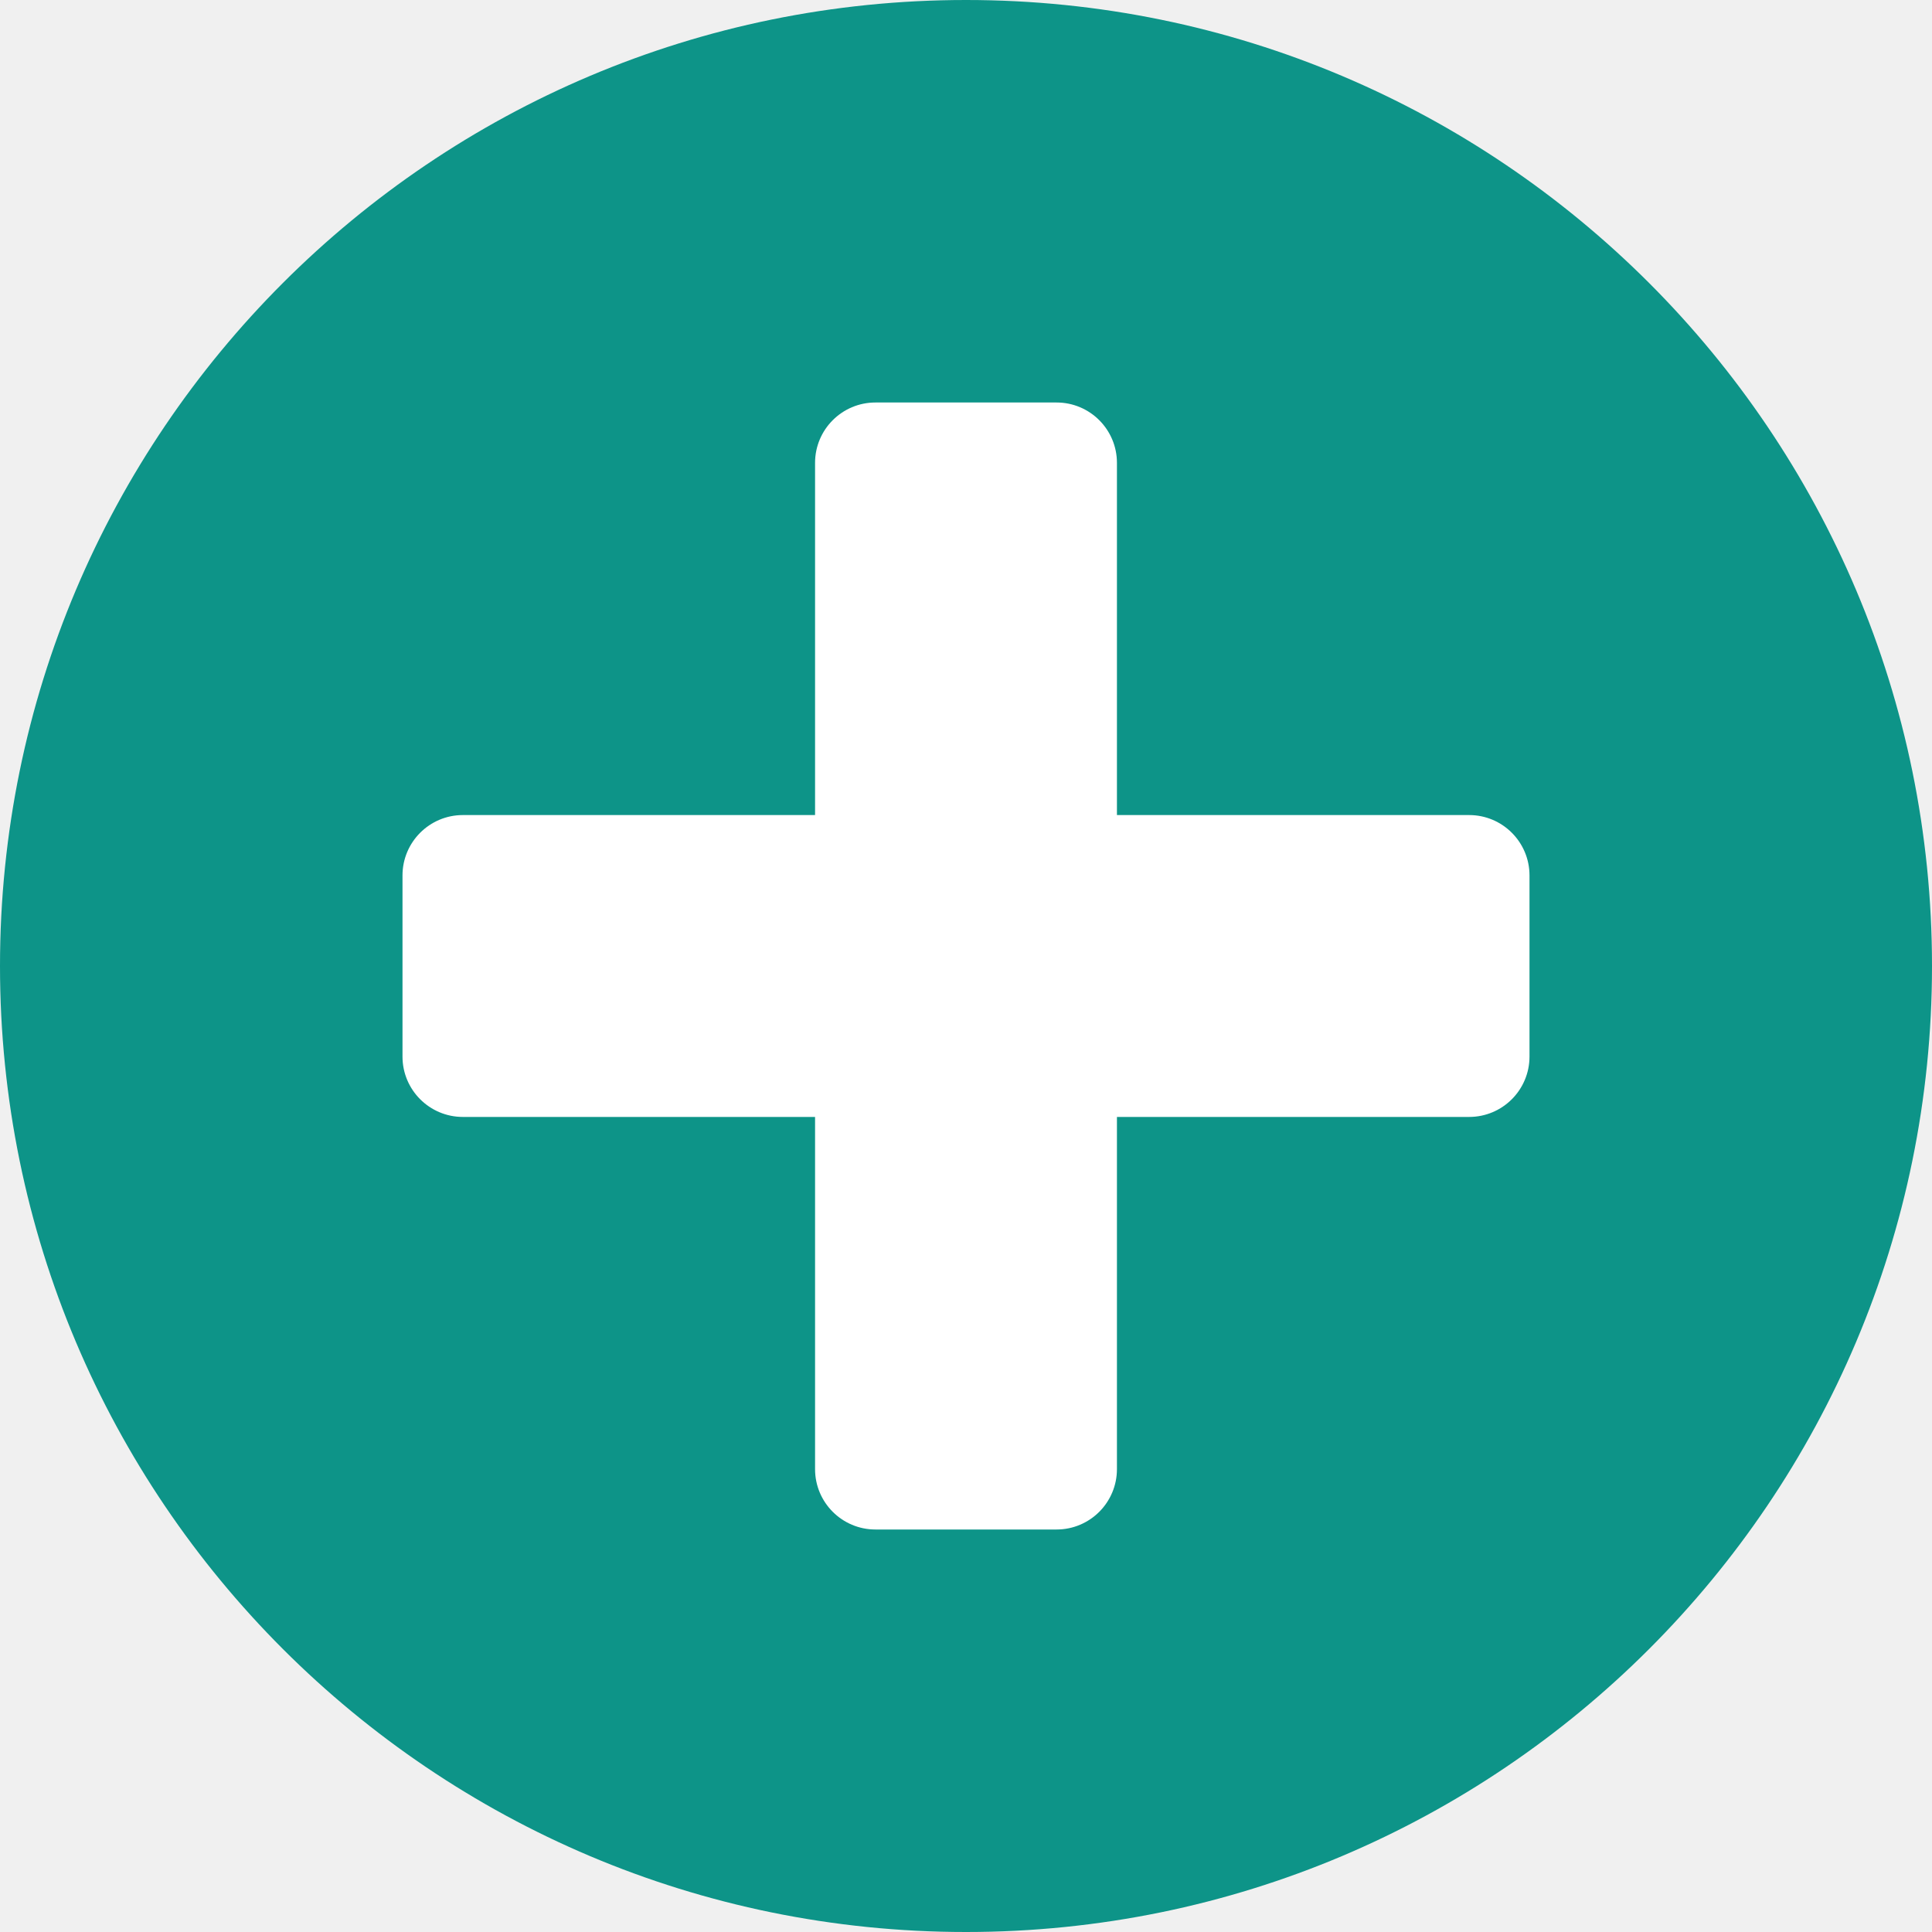
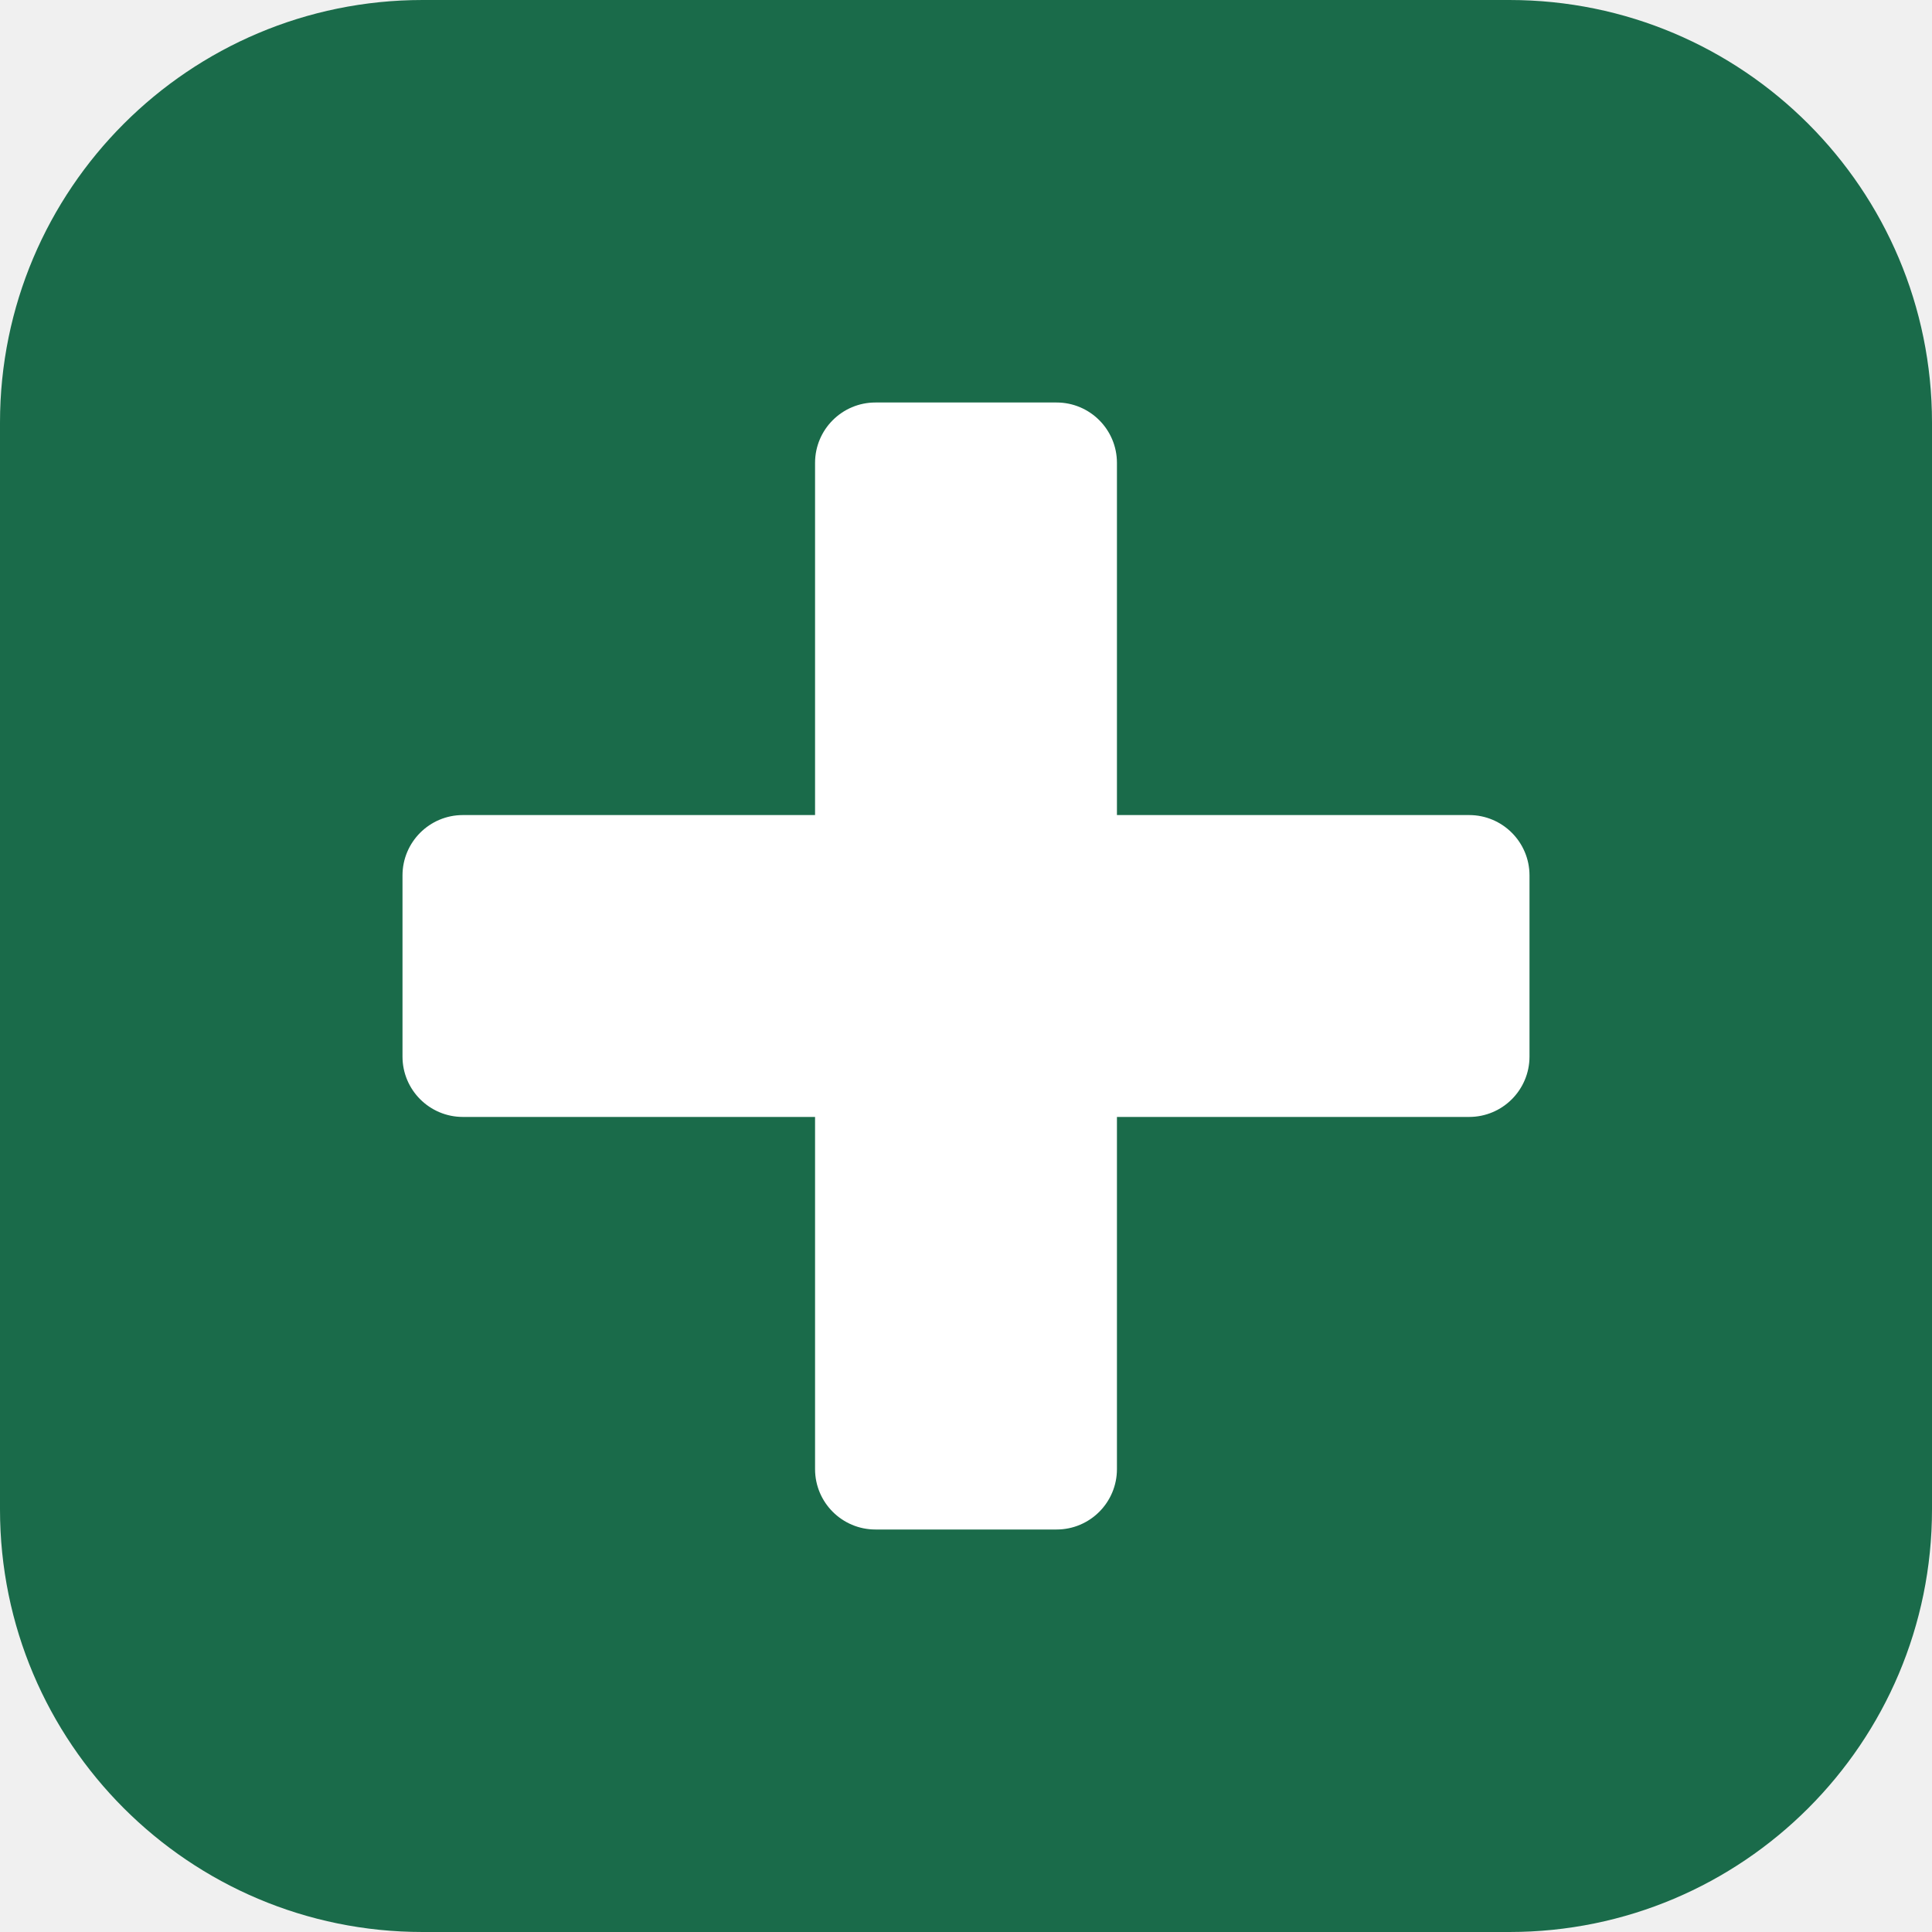
<svg xmlns="http://www.w3.org/2000/svg" viewBox="0 0 192 192">
-   <circle cx="96" cy="96" r="96" fill="#0D9488" />
+   <rect width="192" height="192" rx="42" fill="#1a6b4a" />
  <rect x="40" y="81" width="112" height="30" rx="6" fill="#ffffff" />
  <rect x="81" y="40" width="30" height="112" rx="6" fill="#ffffff" />
</svg>
